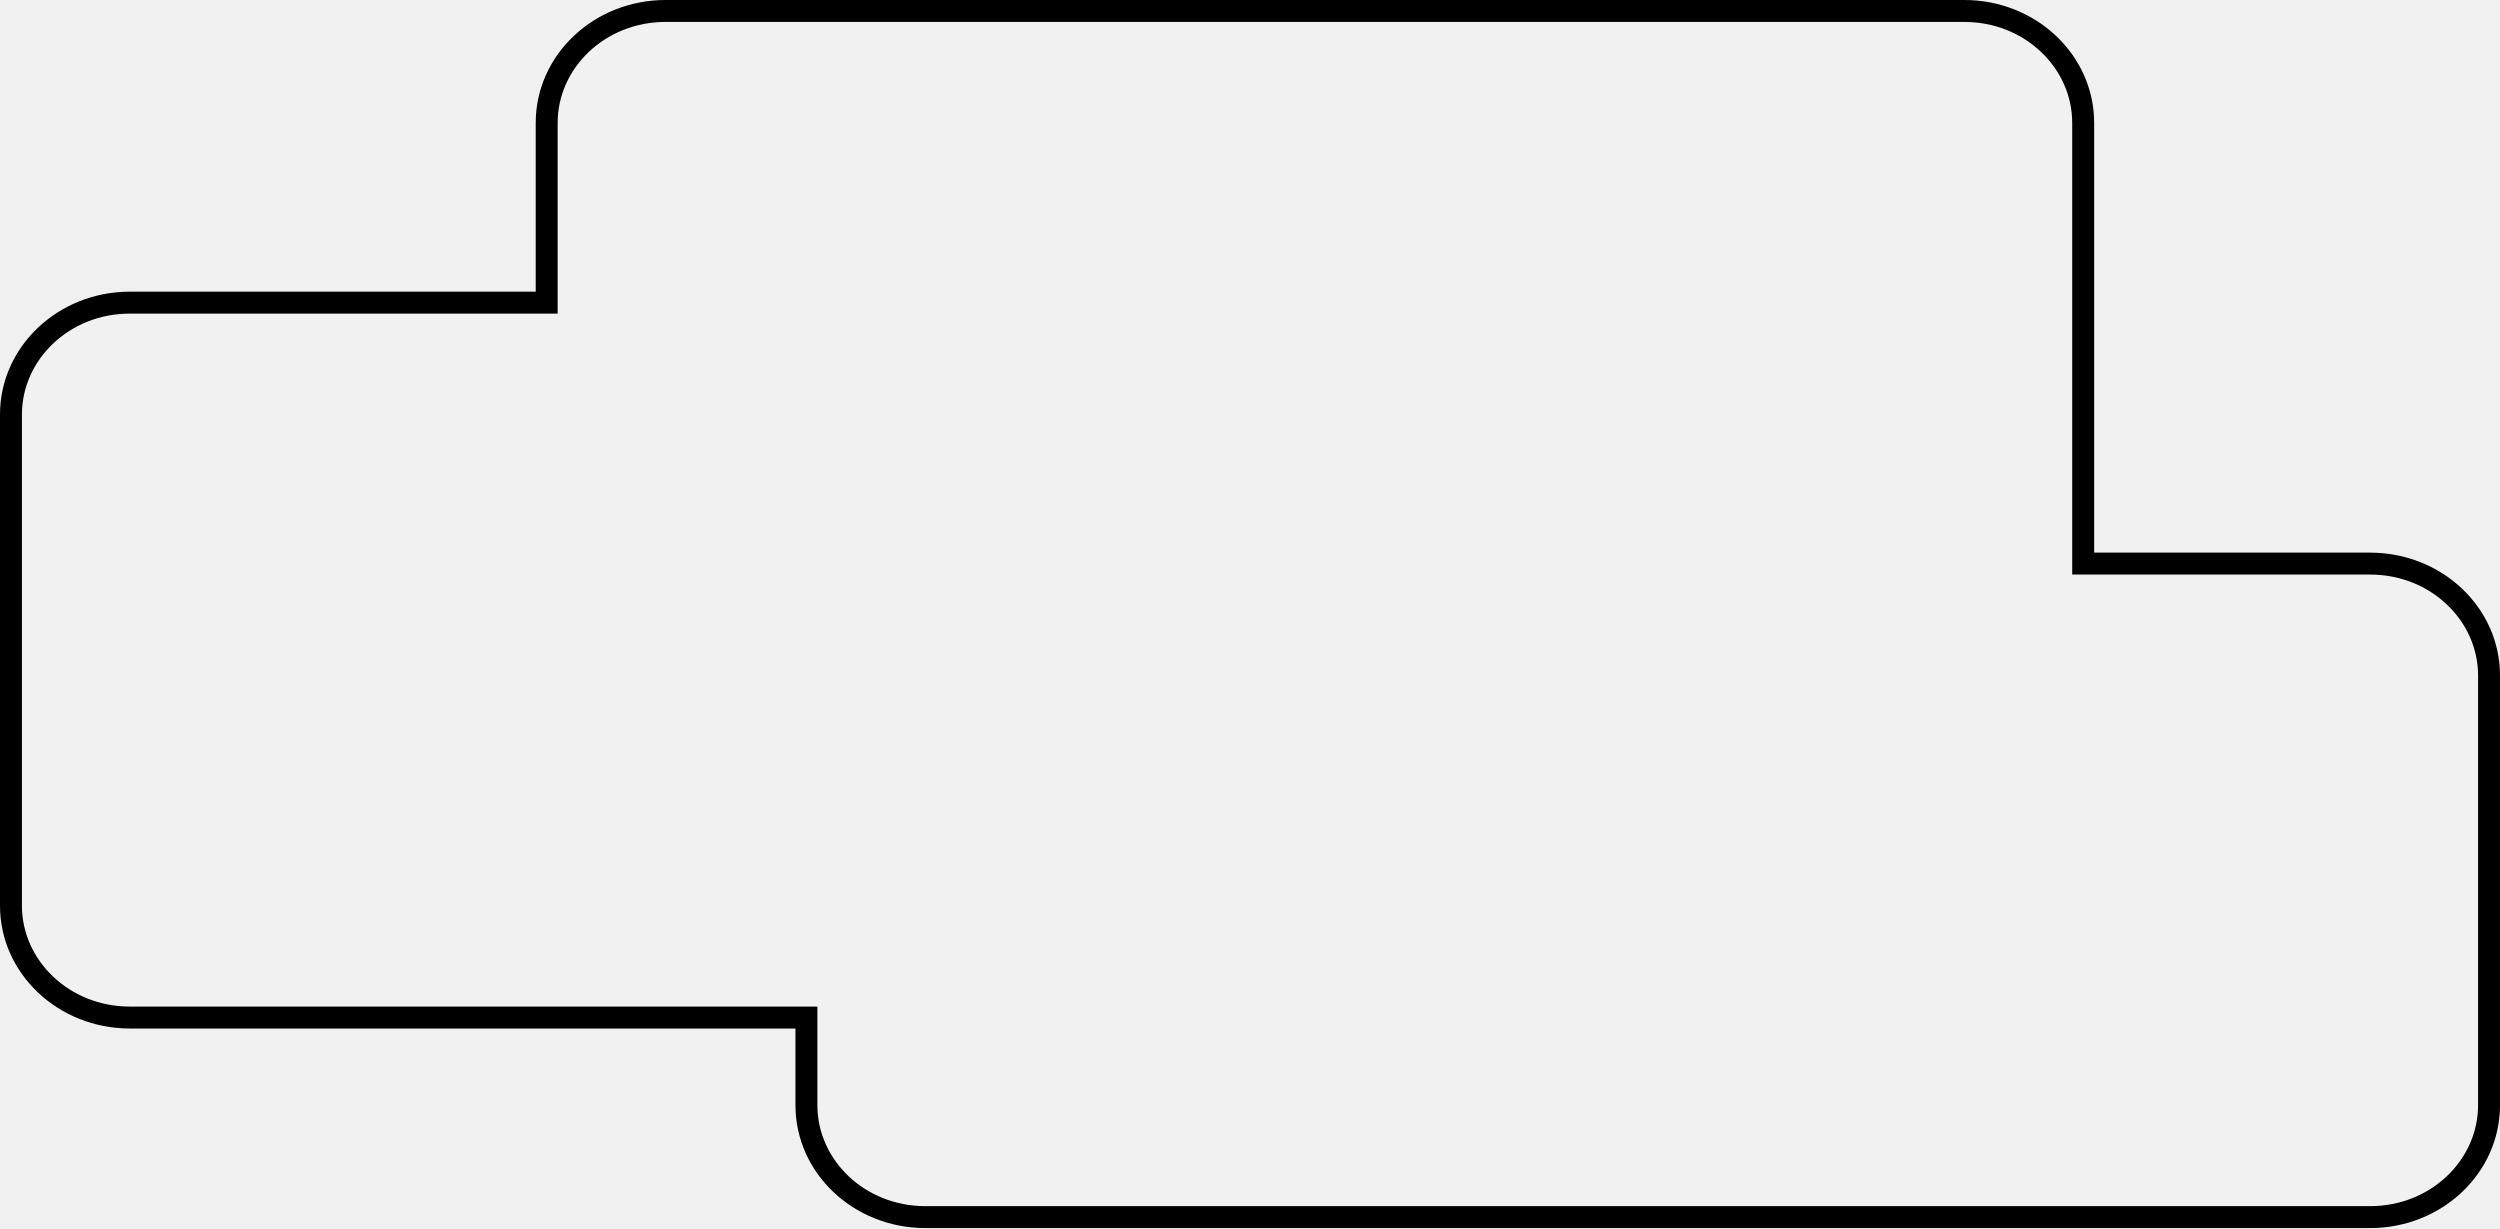
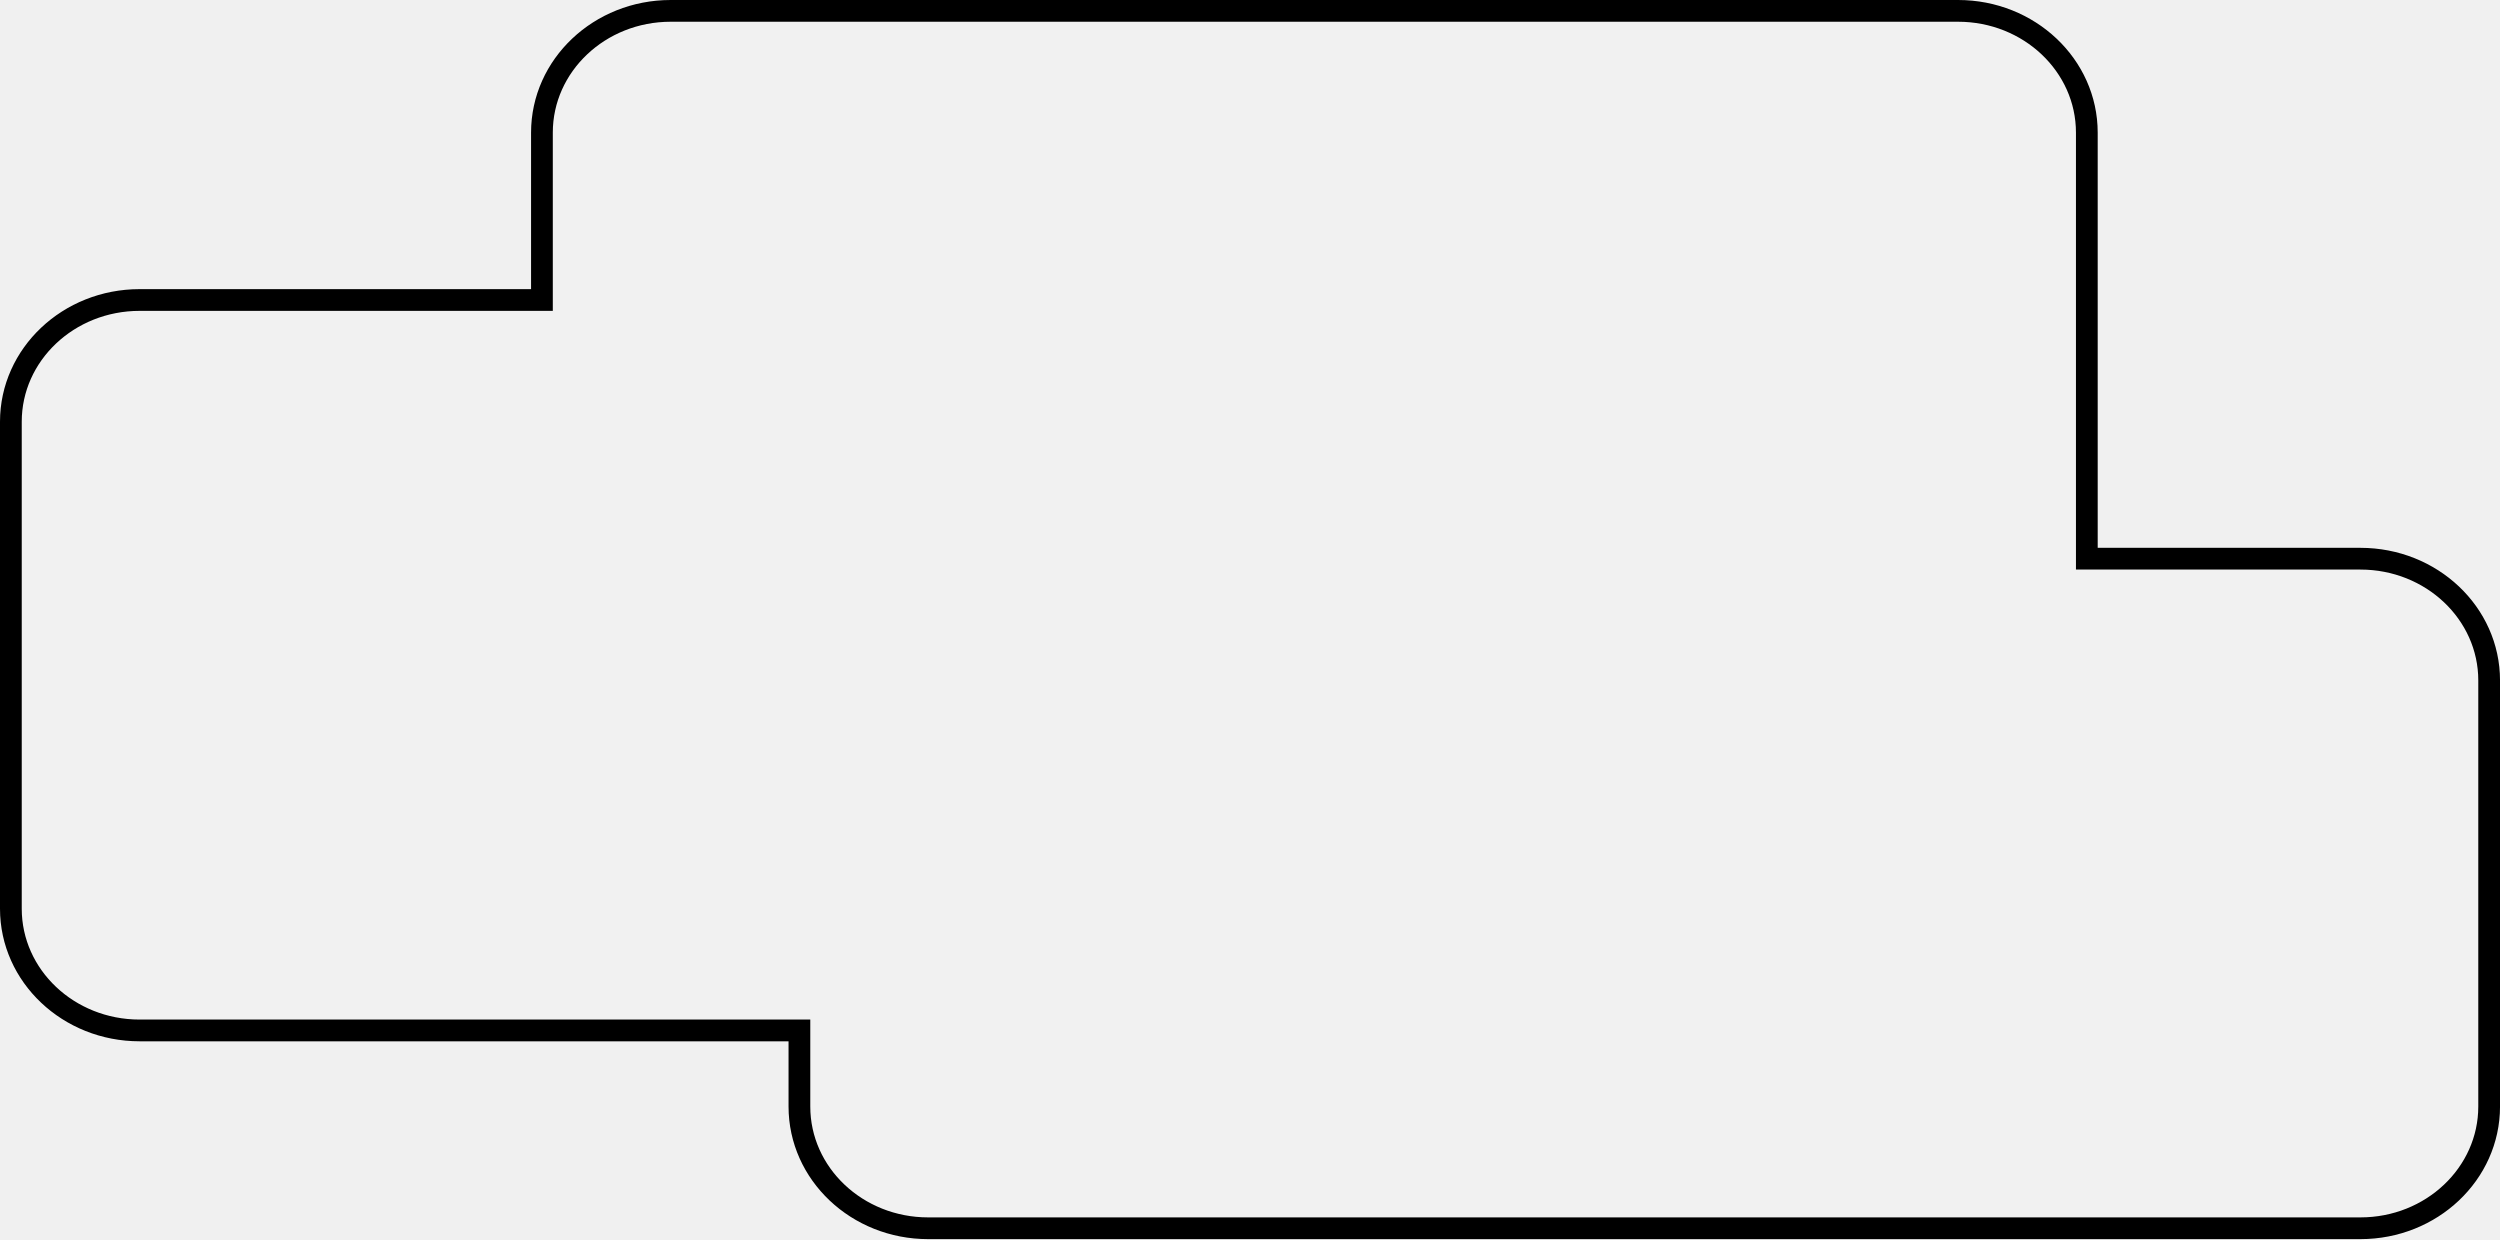
- <svg xmlns="http://www.w3.org/2000/svg" width="114" height="56" viewBox="0 0 114 56" fill="none">
-   <mask id="path-1-inside-1_9_33" fill="white">
-     <path fill-rule="evenodd" clip-rule="evenodd" d="M24.429 5.6C24.429 2.507 27.08 0 30.351 0H89.571C92.842 0 95.493 2.507 95.493 5.6V25.2H108.078C111.349 25.2 114 27.707 114 30.8V50.4C114 53.493 111.349 56 108.078 56H42.195C38.924 56 36.273 53.493 36.273 50.4V46.9H5.922C2.651 46.9 0 44.393 0 41.3V18.9C0 15.807 2.651 13.3 5.922 13.3H24.429V5.6Z" />
+ <svg xmlns="http://www.w3.org/2000/svg" width="115" height="57" viewBox="0 0 115 57" fill="none" version="1.1" id="svg3">
+   <defs id="defs3" />
+   <mask id="path-1-inside-1_9_33" fill="#ffffff">
+     <path fill-rule="evenodd" clip-rule="evenodd" d="m 24.429,5.6 c 0,-3.093 2.651,-5.6 5.922,-5.6 h 59.221 c 3.271,0 5.922,2.507 5.922,5.6 v 19.6 h 12.585 c 3.271,0 5.922,2.507 5.922,5.6 v 19.6 c 0,3.093 -2.651,5.6 -5.922,5.6 H 42.195 c -3.271,0 -5.922,-2.507 -5.922,-5.6 V 46.9 H 5.922 C 2.651,46.9 0,44.393 0,41.3 V 18.9 C 0,15.807 2.651,13.3 5.922,13.3 H 24.429 Z" id="path1" />
  </mask>
-   <path fill-rule="evenodd" clip-rule="evenodd" d="M24.429 5.6C24.429 2.507 27.08 0 30.351 0H89.571C92.842 0 95.493 2.507 95.493 5.6V25.2H108.078C111.349 25.2 114 27.707 114 30.8V50.4C114 53.493 111.349 56 108.078 56H42.195C38.924 56 36.273 53.493 36.273 50.4V46.9H5.922C2.651 46.9 0 44.393 0 41.3V18.9C0 15.807 2.651 13.3 5.922 13.3H24.429V5.6Z" fill="#F1F1F1" />
-   <path d="M95.493 25.2H94.493V26.2H95.493V25.2ZM36.273 46.9H37.273V45.9H36.273V46.9ZM24.429 13.3V14.3H25.429V13.3H24.429ZM30.351 -1C26.581 -1 23.429 1.903 23.429 5.6H25.429C25.429 3.111 27.579 1 30.351 1V-1ZM89.571 -1H30.351V1H89.571V-1ZM96.493 5.6C96.493 1.903 93.341 -1 89.571 -1V1C92.343 1 94.493 3.111 94.493 5.6H96.493ZM96.493 25.2V5.6H94.493V25.2H96.493ZM95.493 26.2H108.078V24.2H95.493V26.2ZM108.078 26.2C110.85 26.2 113 28.311 113 30.8H115C115 27.103 111.847 24.2 108.078 24.2V26.2ZM113 30.8V50.4H115V30.8H113ZM113 50.4C113 52.889 110.85 55 108.078 55V57C111.847 57 115 54.097 115 50.4H113ZM108.078 55H42.195V57H108.078V55ZM42.195 55C39.423 55 37.273 52.889 37.273 50.4H35.273C35.273 54.097 38.425 57 42.195 57V55ZM37.273 50.4V46.9H35.273V50.4H37.273ZM5.922 47.9H36.273V45.9H5.922V47.9ZM-1 41.3C-1 44.997 2.153 47.9 5.922 47.9V45.9C3.15 45.9 1 43.789 1 41.3H-1ZM-1 18.9V41.3H1V18.9H-1ZM5.922 12.3C2.153 12.3 -1 15.203 -1 18.9H1C1 16.411 3.15 14.3 5.922 14.3V12.3ZM24.429 12.3H5.922V14.3H24.429V12.3ZM23.429 5.6V13.3H25.429V5.6H23.429Z" fill="black" mask="url(#path-1-inside-1_9_33)" />
+   <path fill-rule="evenodd" clip-rule="evenodd" d="m 24.929,6.1 c 0,-3.093 2.651,-5.6 5.922,-5.6 h 59.221 c 3.271,0 5.922,2.507 5.922,5.6 v 19.6 h 12.585 c 3.271,0 5.922,2.507 5.922,5.6 v 19.6 c 0,3.093 -2.651,5.6 -5.922,5.6 H 42.695 c -3.271,0 -5.922,-2.507 -5.922,-5.6 V 47.4 H 6.422 C 3.151,47.4 0.5,44.893 0.5,41.8 V 19.4 c 0,-3.093 2.651,-5.6 5.922,-5.6 H 24.929 Z" fill="#f1f1f1" id="path2" style="stroke:#000000;stroke-opacity:1" />
</svg>
